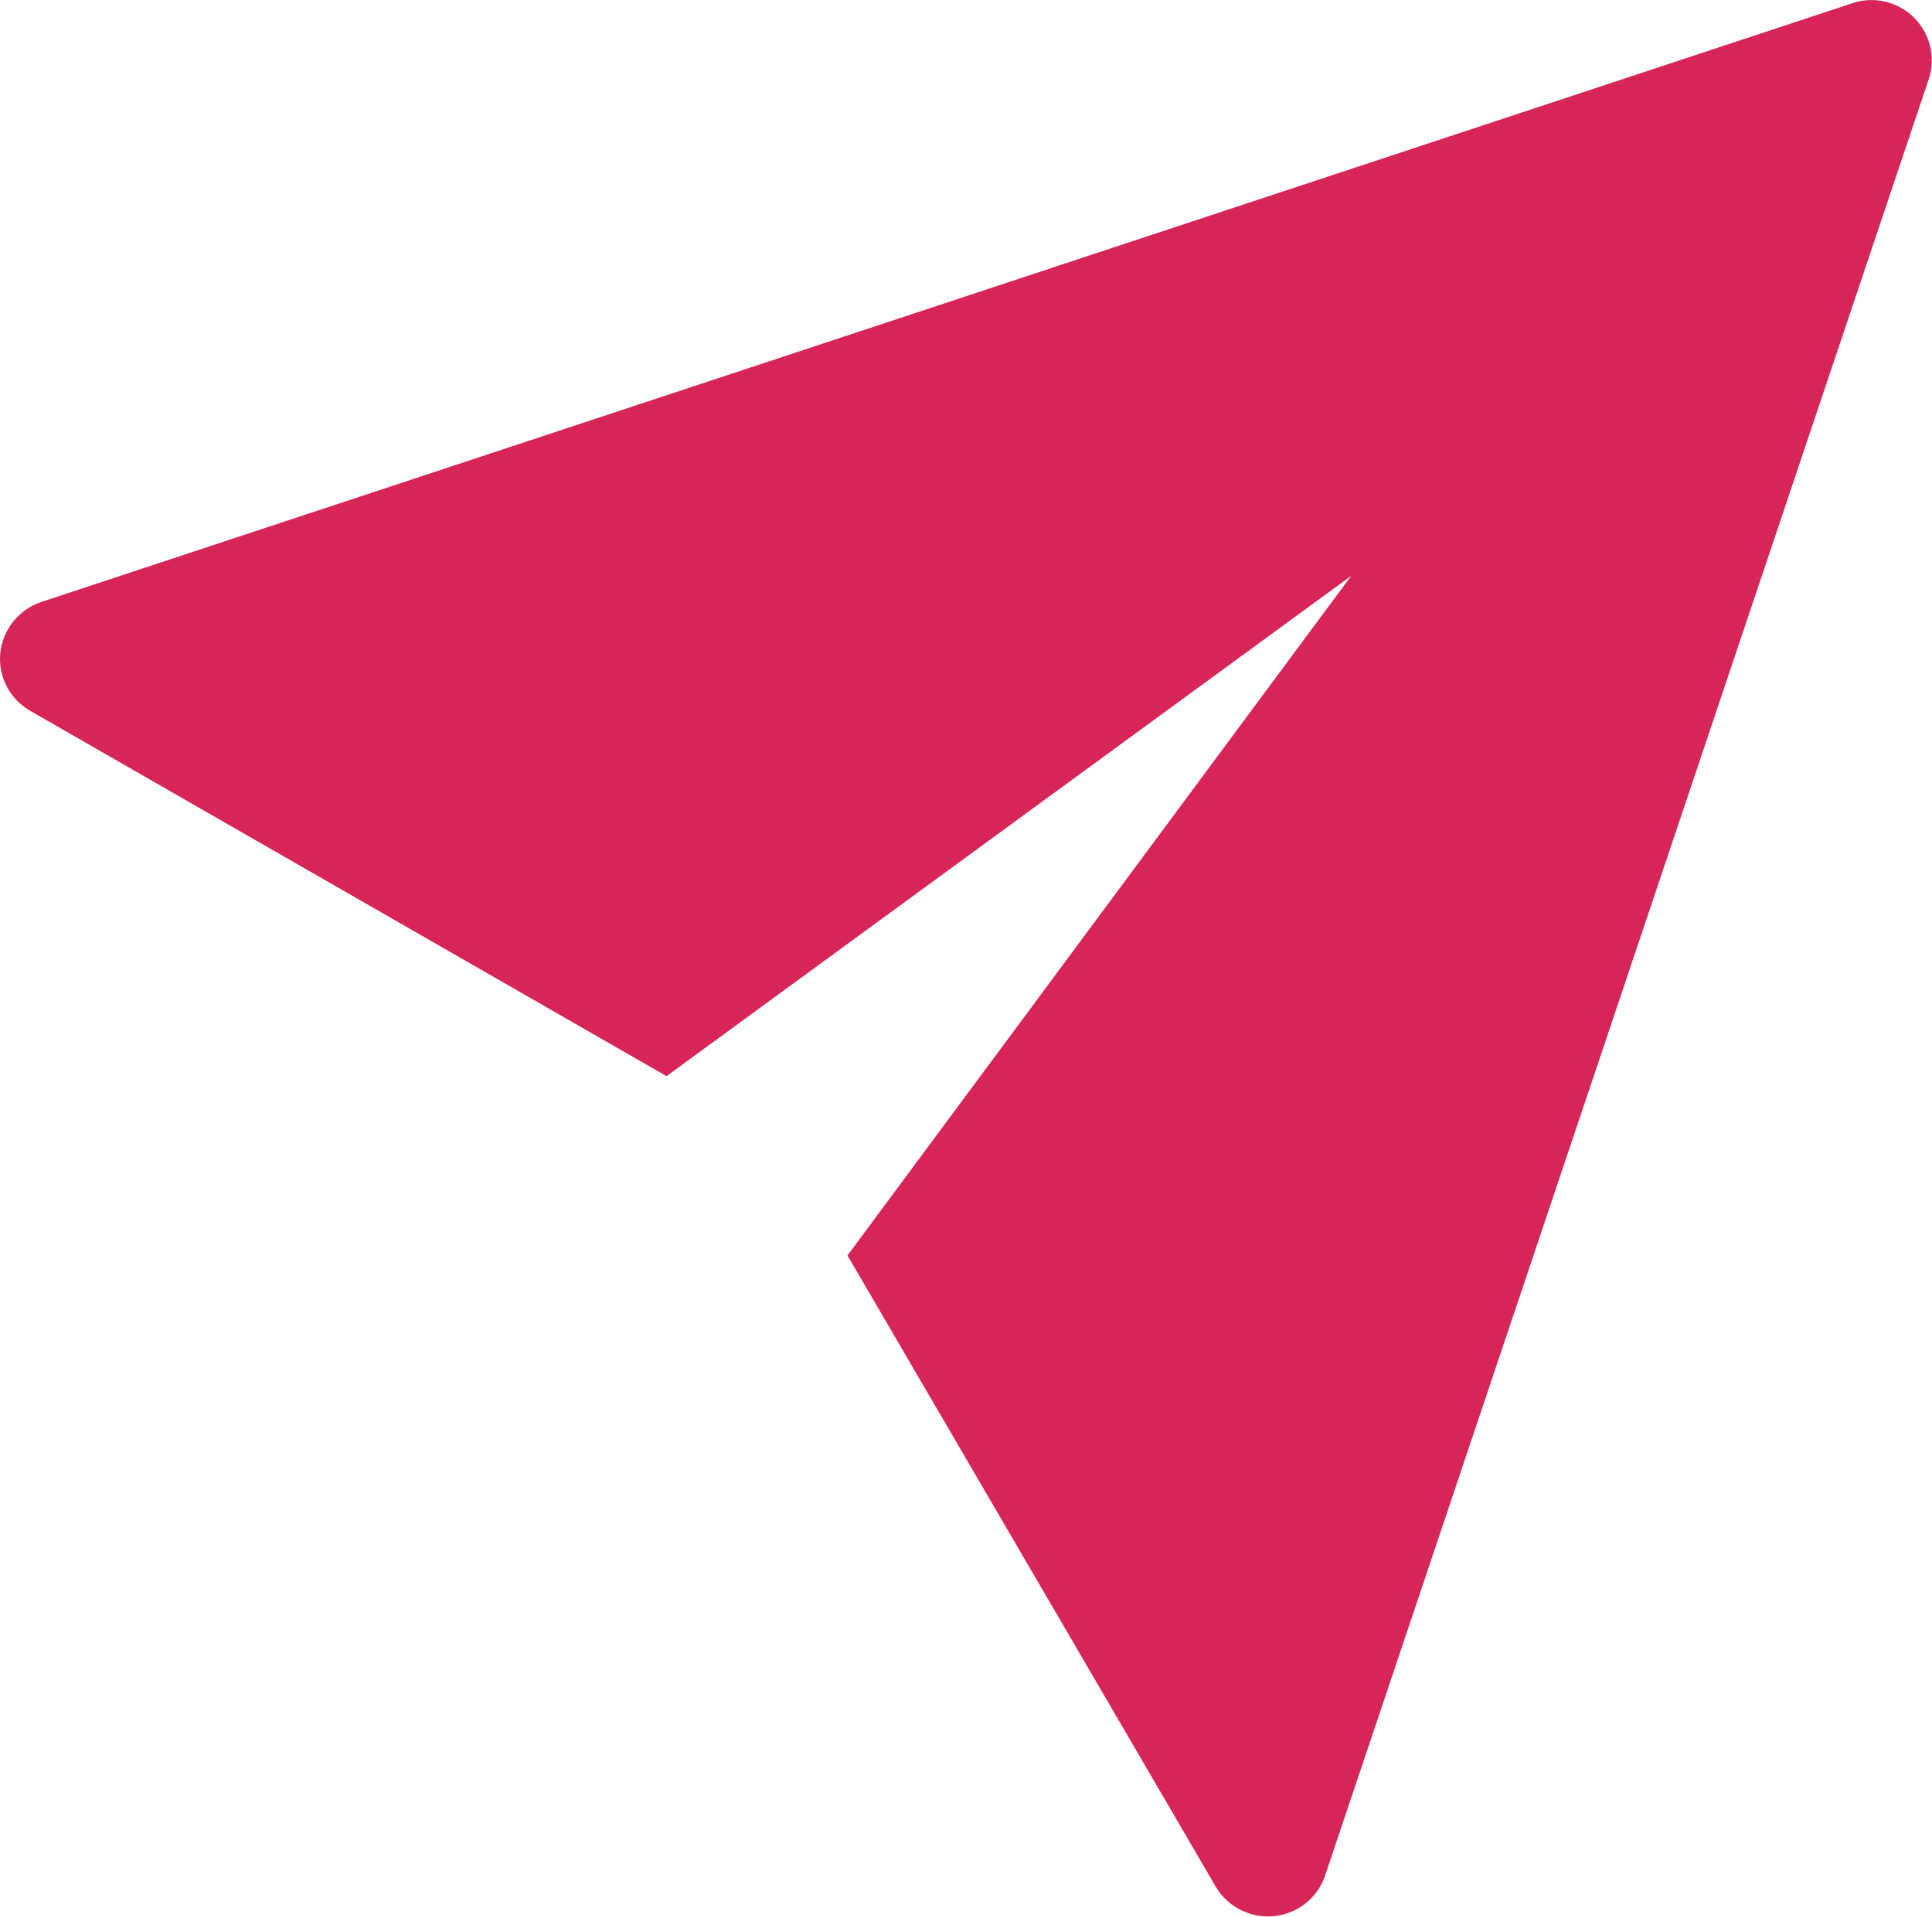
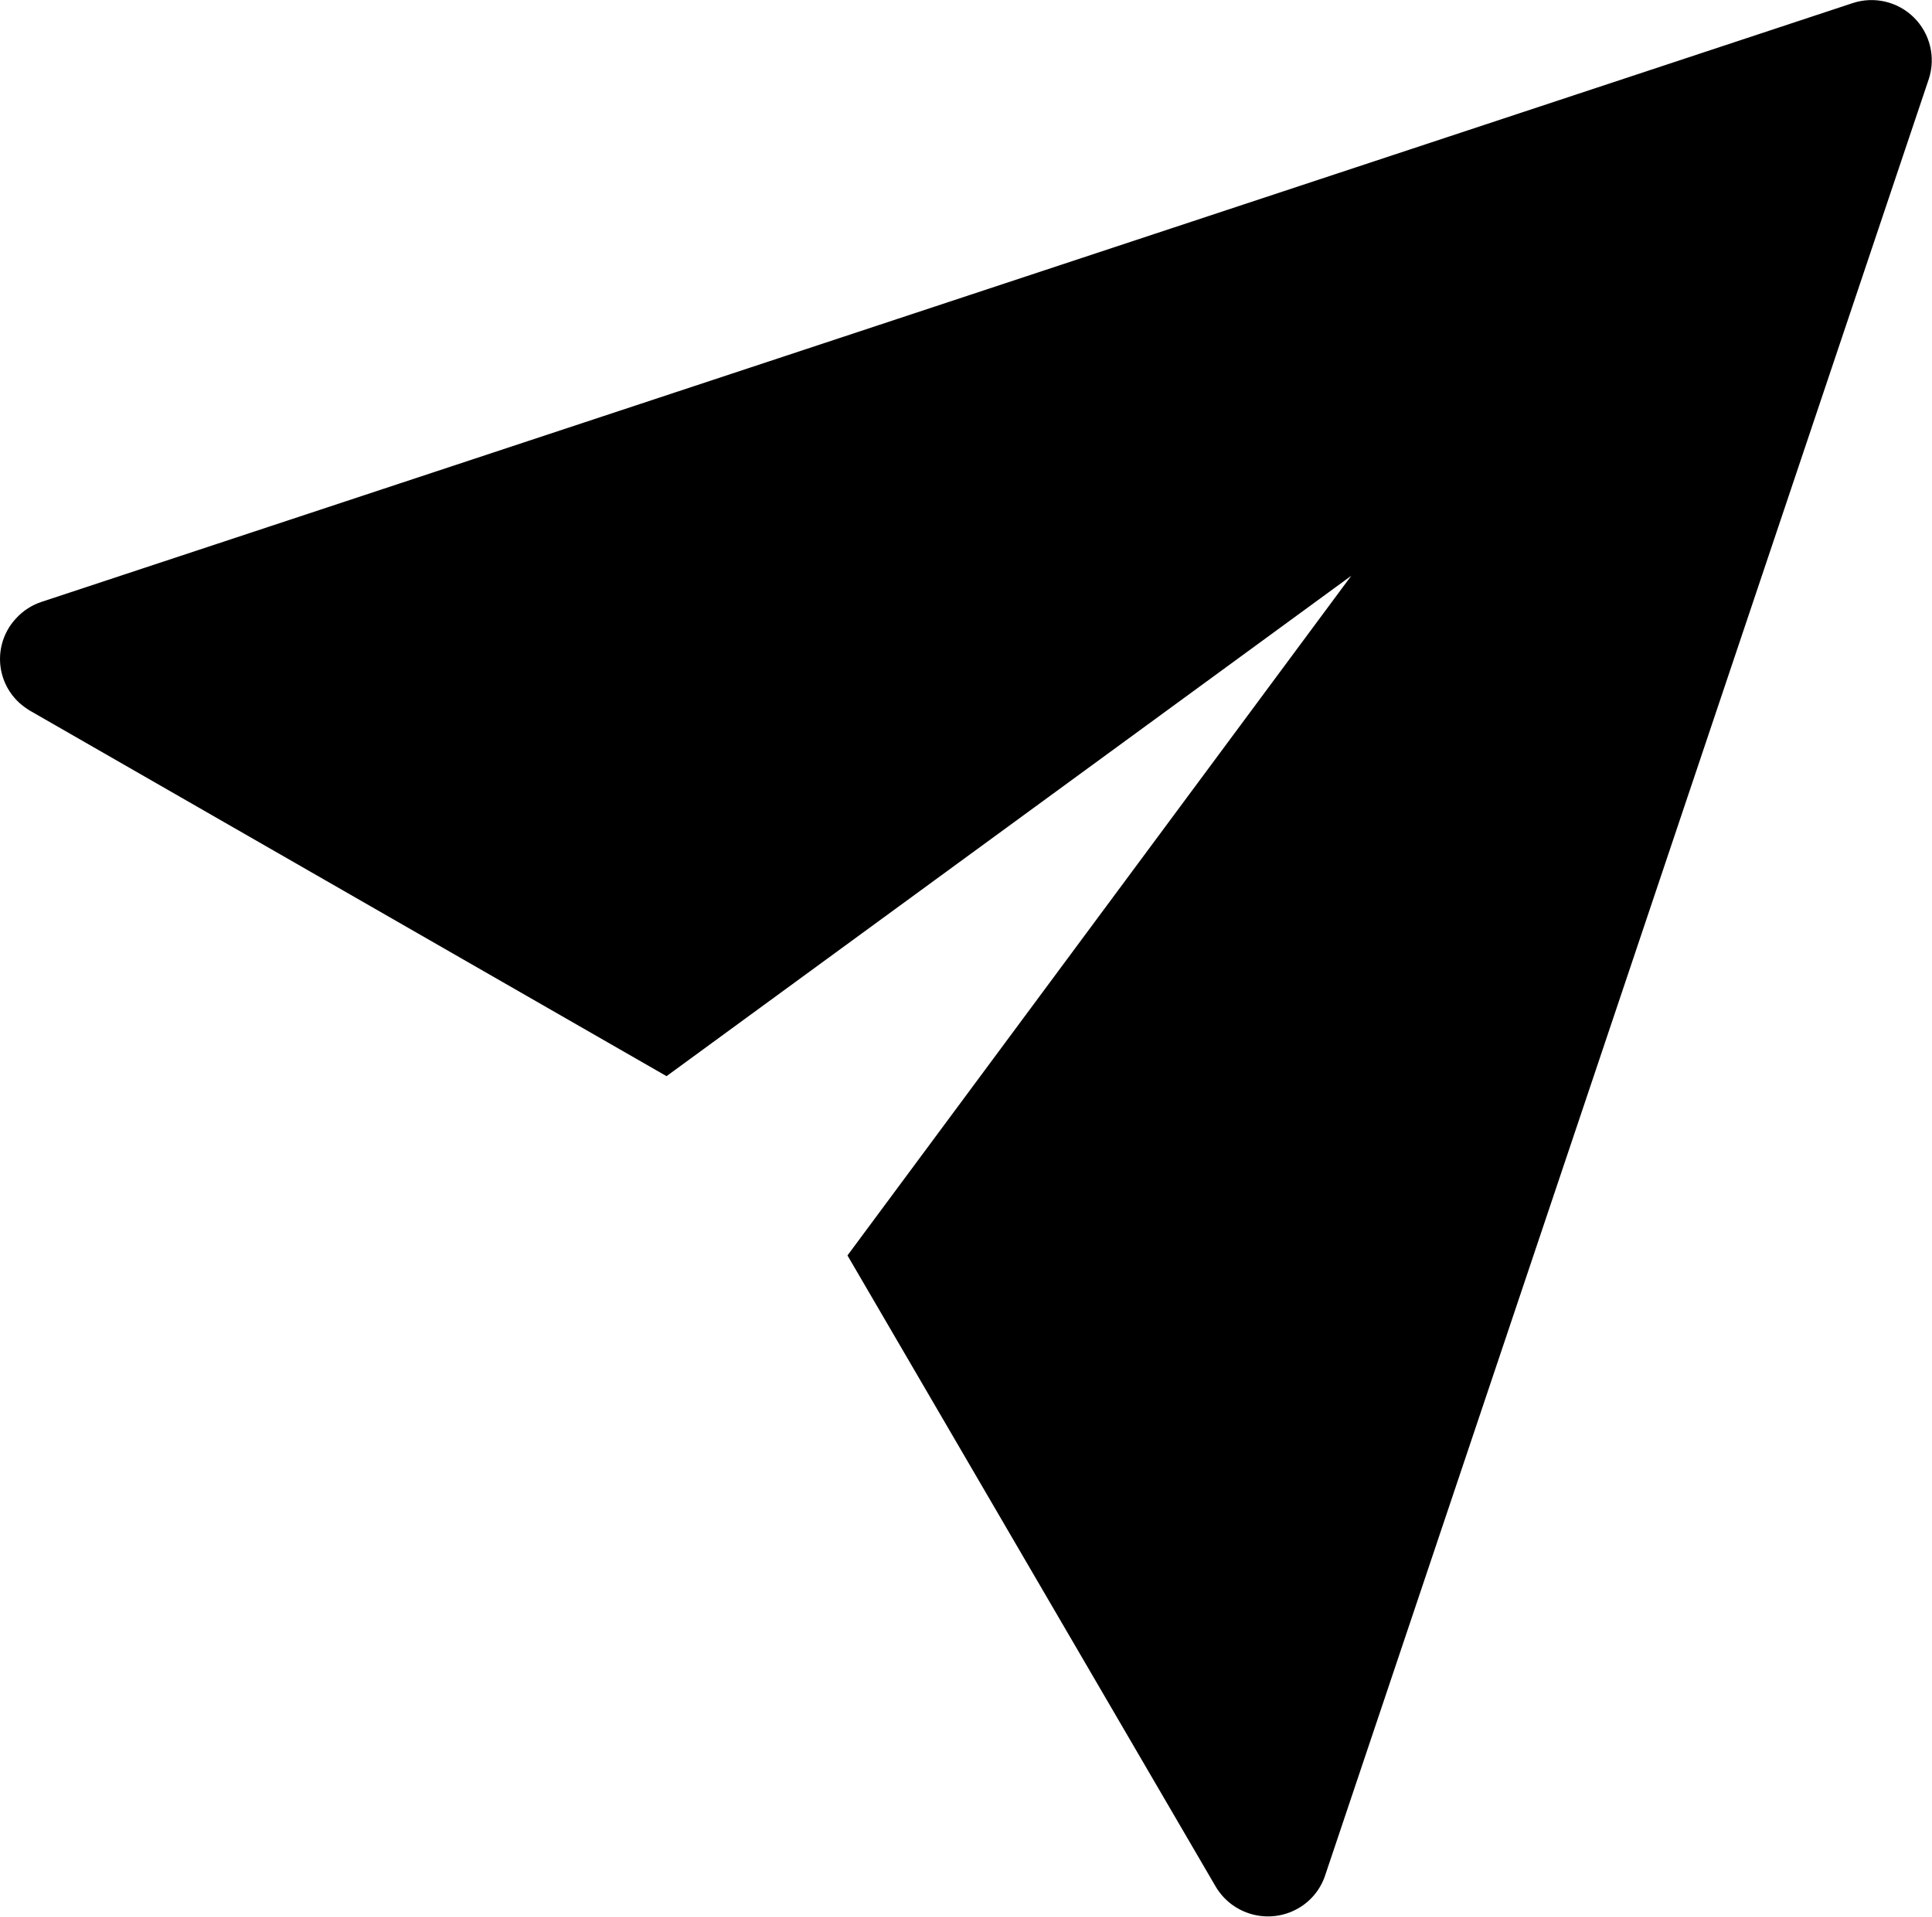
<svg xmlns="http://www.w3.org/2000/svg" viewBox="0 0 18.151 18">
-   <path id="Tracé_5609" data-name="Tracé 5609" d="M-.238,6.534a.558.558,0,0,0,.028.795.7.7,0,0,0,.1.074l5.981,3.433,6.433-4.7L7.571,12.52l3.458,5.926a.571.571,0,0,0,.774.208.56.56,0,0,0,.257-.315L17.731,1.467a.566.566,0,0,0-.716-.71L0,6.381A.559.559,0,0,0-.238,6.534Z" transform="translate(0.391 -0.728)" fill="#d82558" />
+   <path id="Tracé_5609" data-name="Tracé 5609" d="M-.238,6.534a.558.558,0,0,0,.028.795.7.7,0,0,0,.1.074l5.981,3.433,6.433-4.7L7.571,12.52l3.458,5.926a.571.571,0,0,0,.774.208.56.56,0,0,0,.257-.315L17.731,1.467a.566.566,0,0,0-.716-.71L0,6.381A.559.559,0,0,0-.238,6.534Z" transform="translate(0.391 -0.728)" />
</svg>
